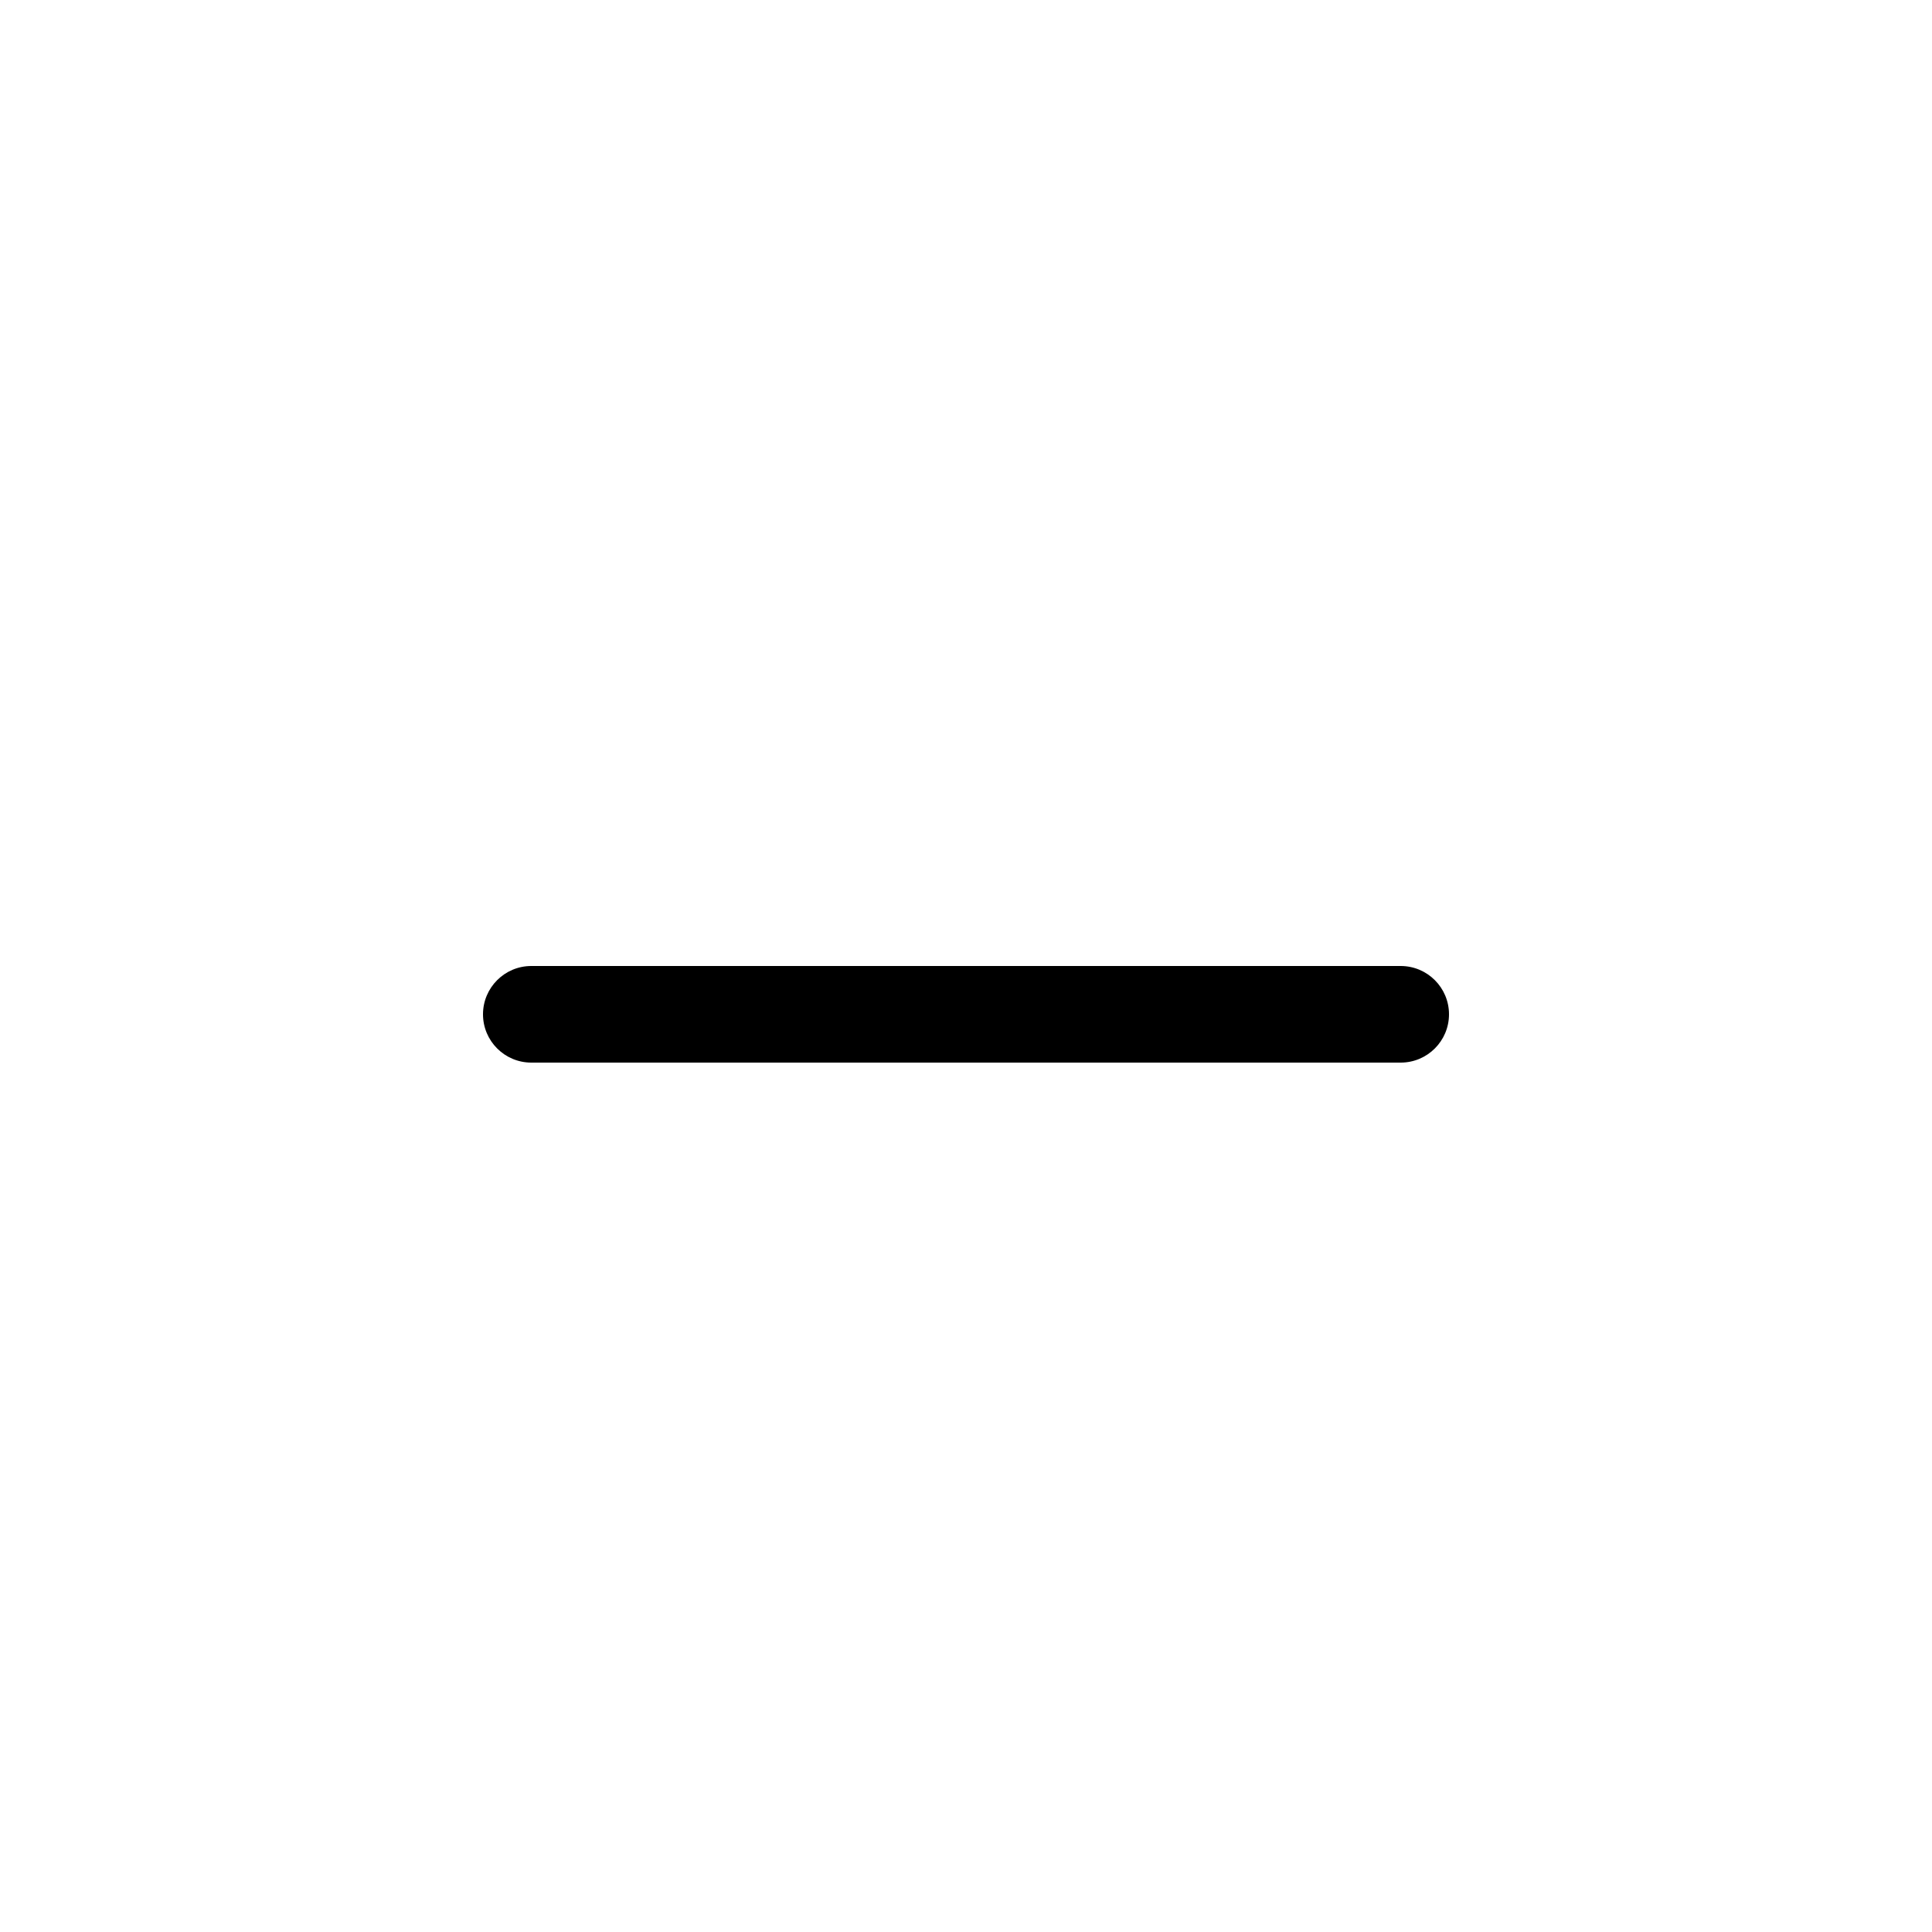
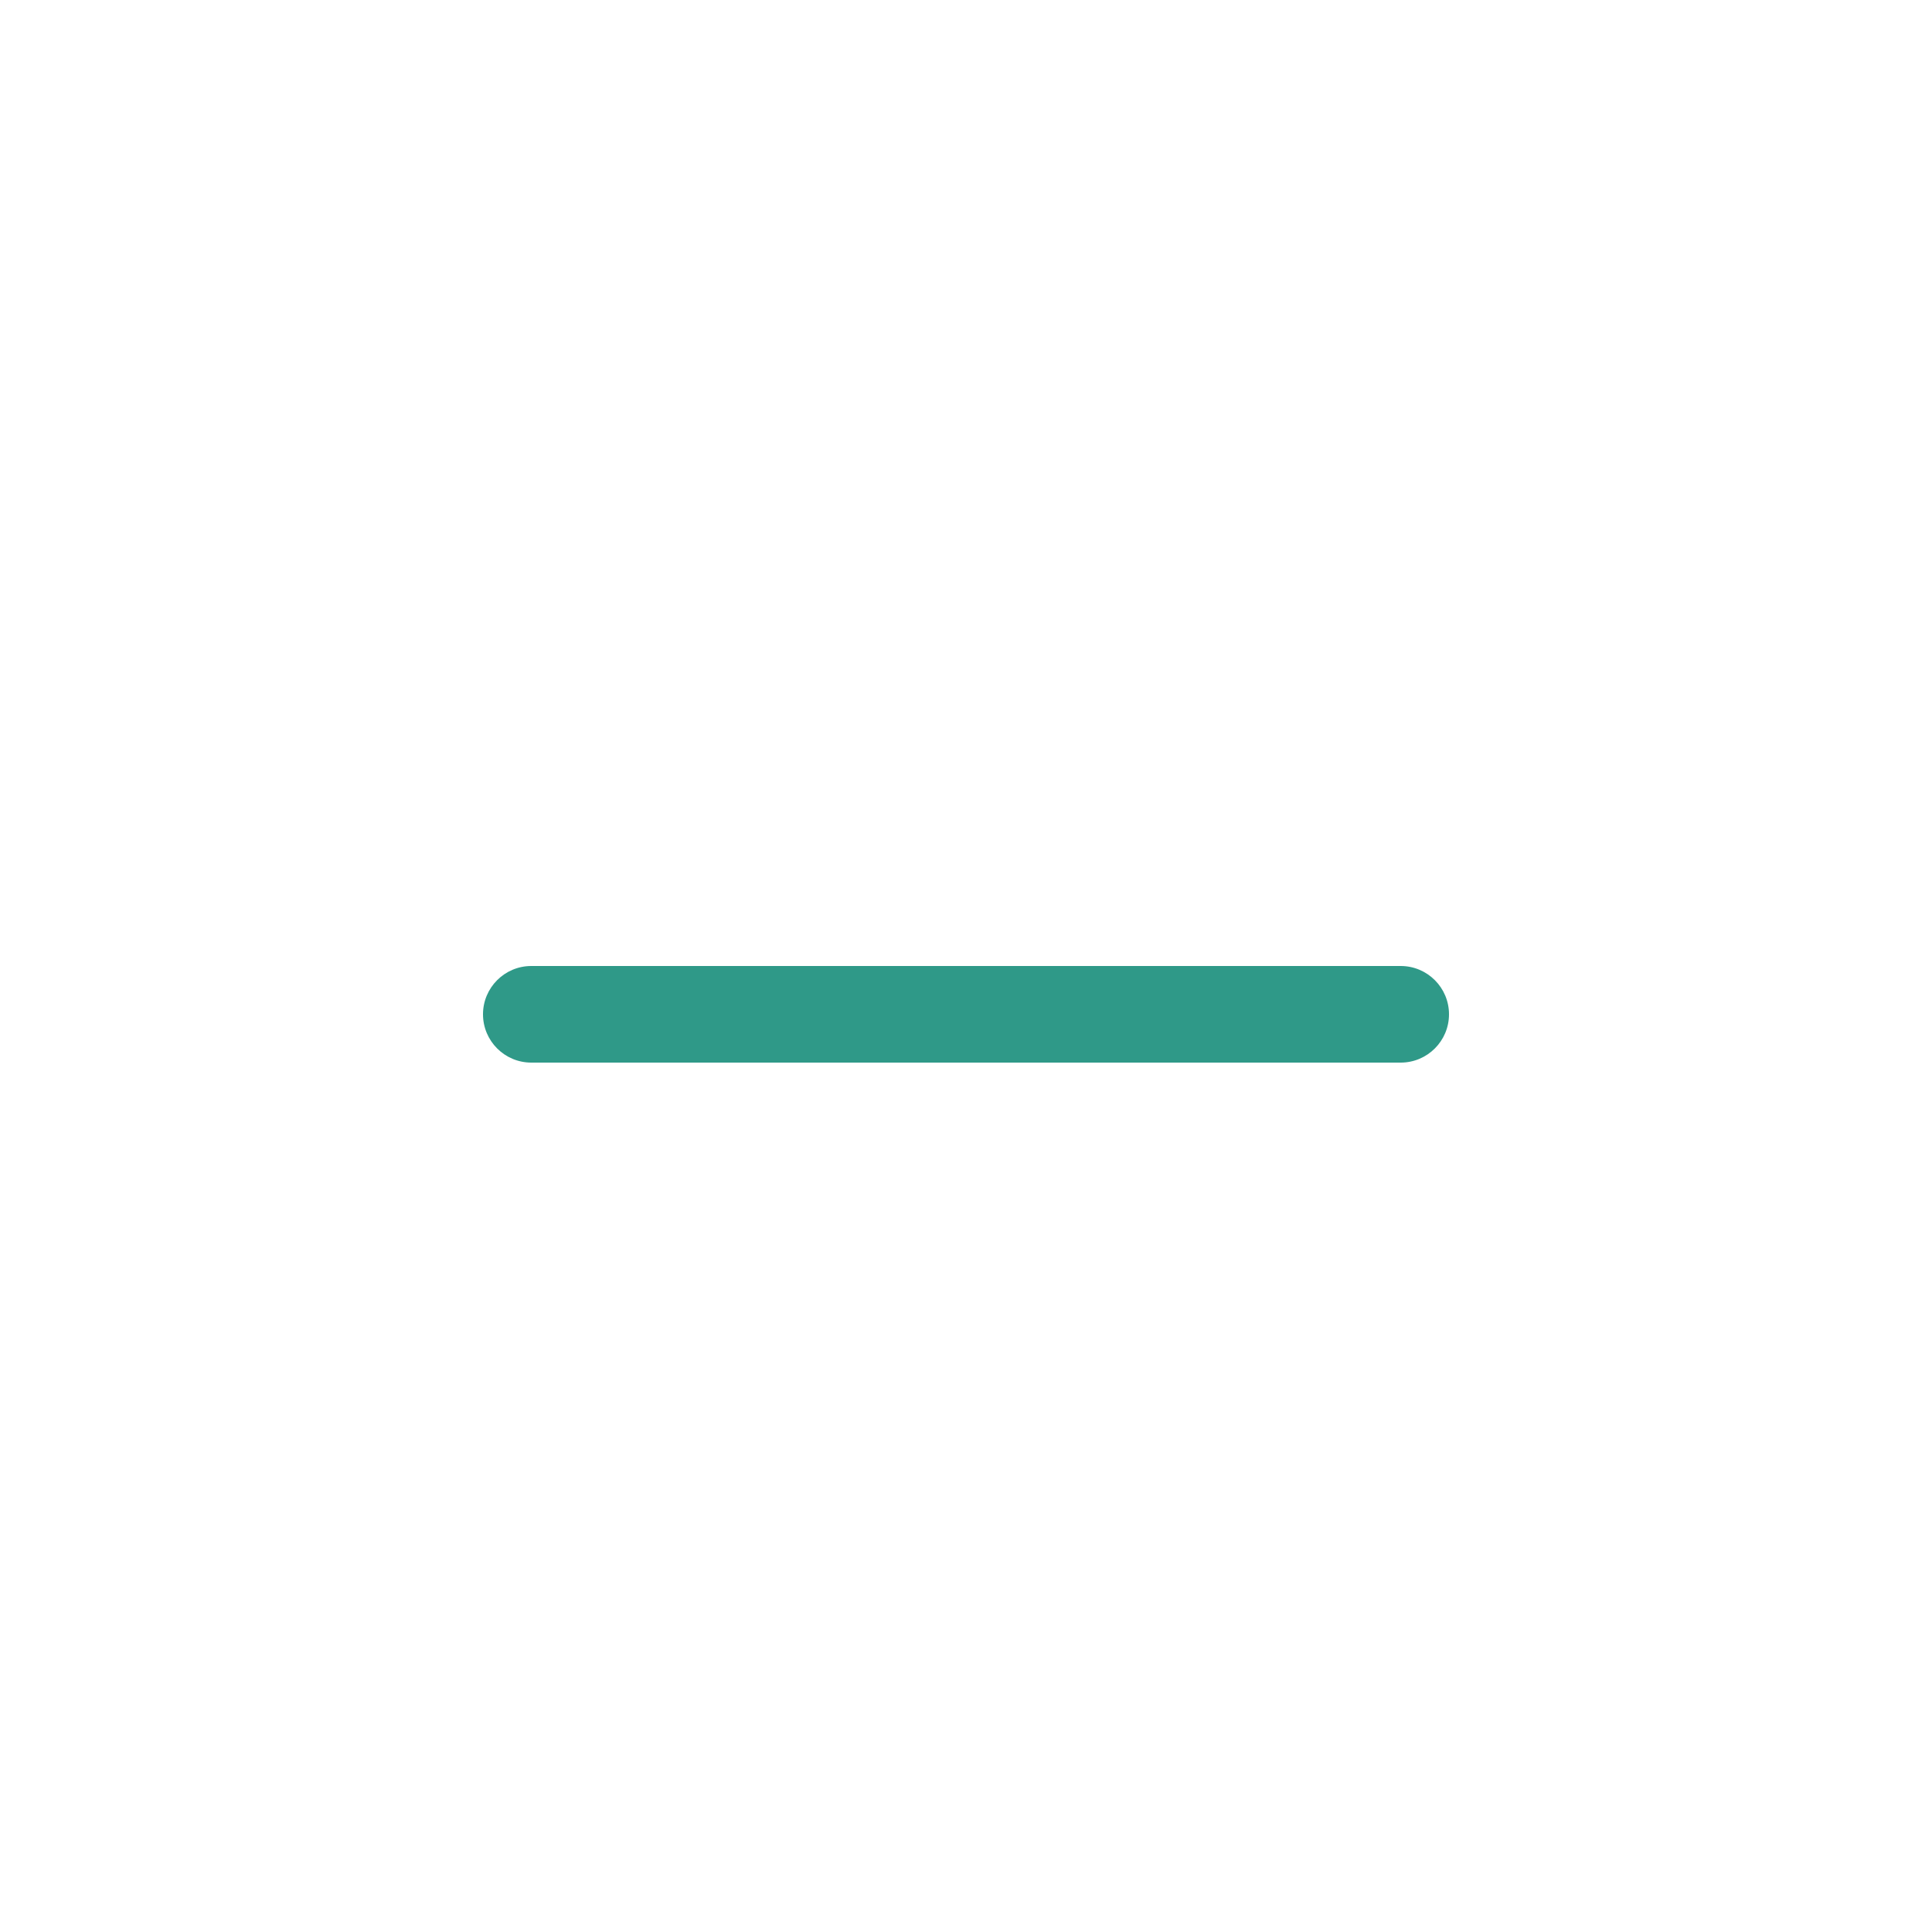
<svg xmlns="http://www.w3.org/2000/svg" width="20px" height="20px" viewBox="0 0 20 20" version="1.1">
  <g id="02---icon/minus-mini" stroke="none" stroke-width="1" fill="none" fill-rule="evenodd">
-     <path d="M15,10.5 C15,10.776 14.776,11 14.5,11 L5.5,11 C5.224,11 5,10.776 5,10.5 C5,10.224 5.224,10 5.5,10 L14.5,10 C14.776,10 15,10.224 15,10.5 Z" id="Path" fill="#000000" />
+     <path d="M15,10.5 C15,10.776 14.776,11 14.5,11 L5.5,11 C5.224,11 5,10.776 5,10.5 C5,10.224 5.224,10 5.5,10 L14.5,10 C14.776,10 15,10.224 15,10.5 Z" id="Path" fill="#2F9988" />
  </g>
</svg>
